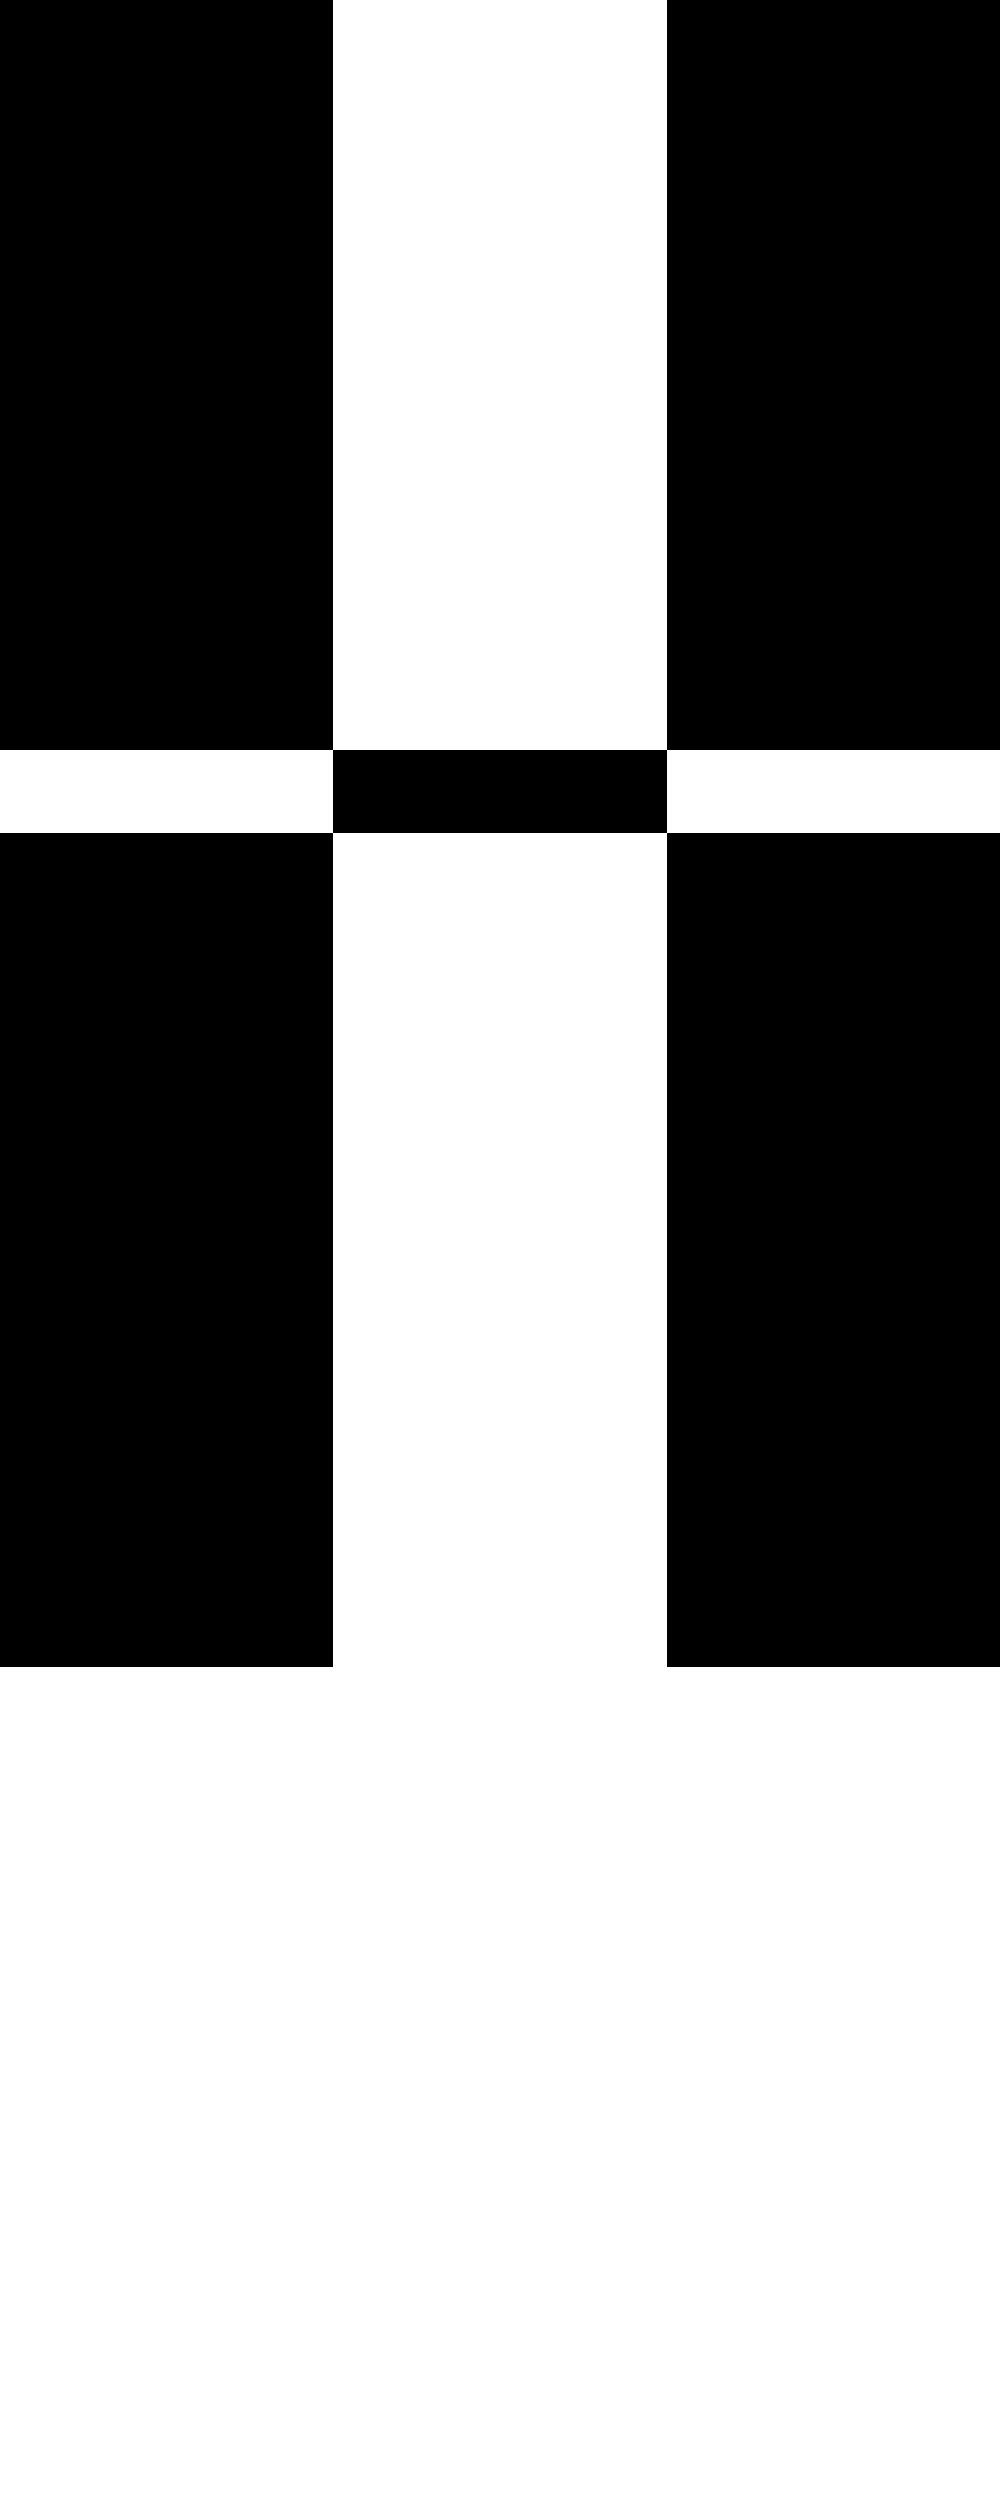
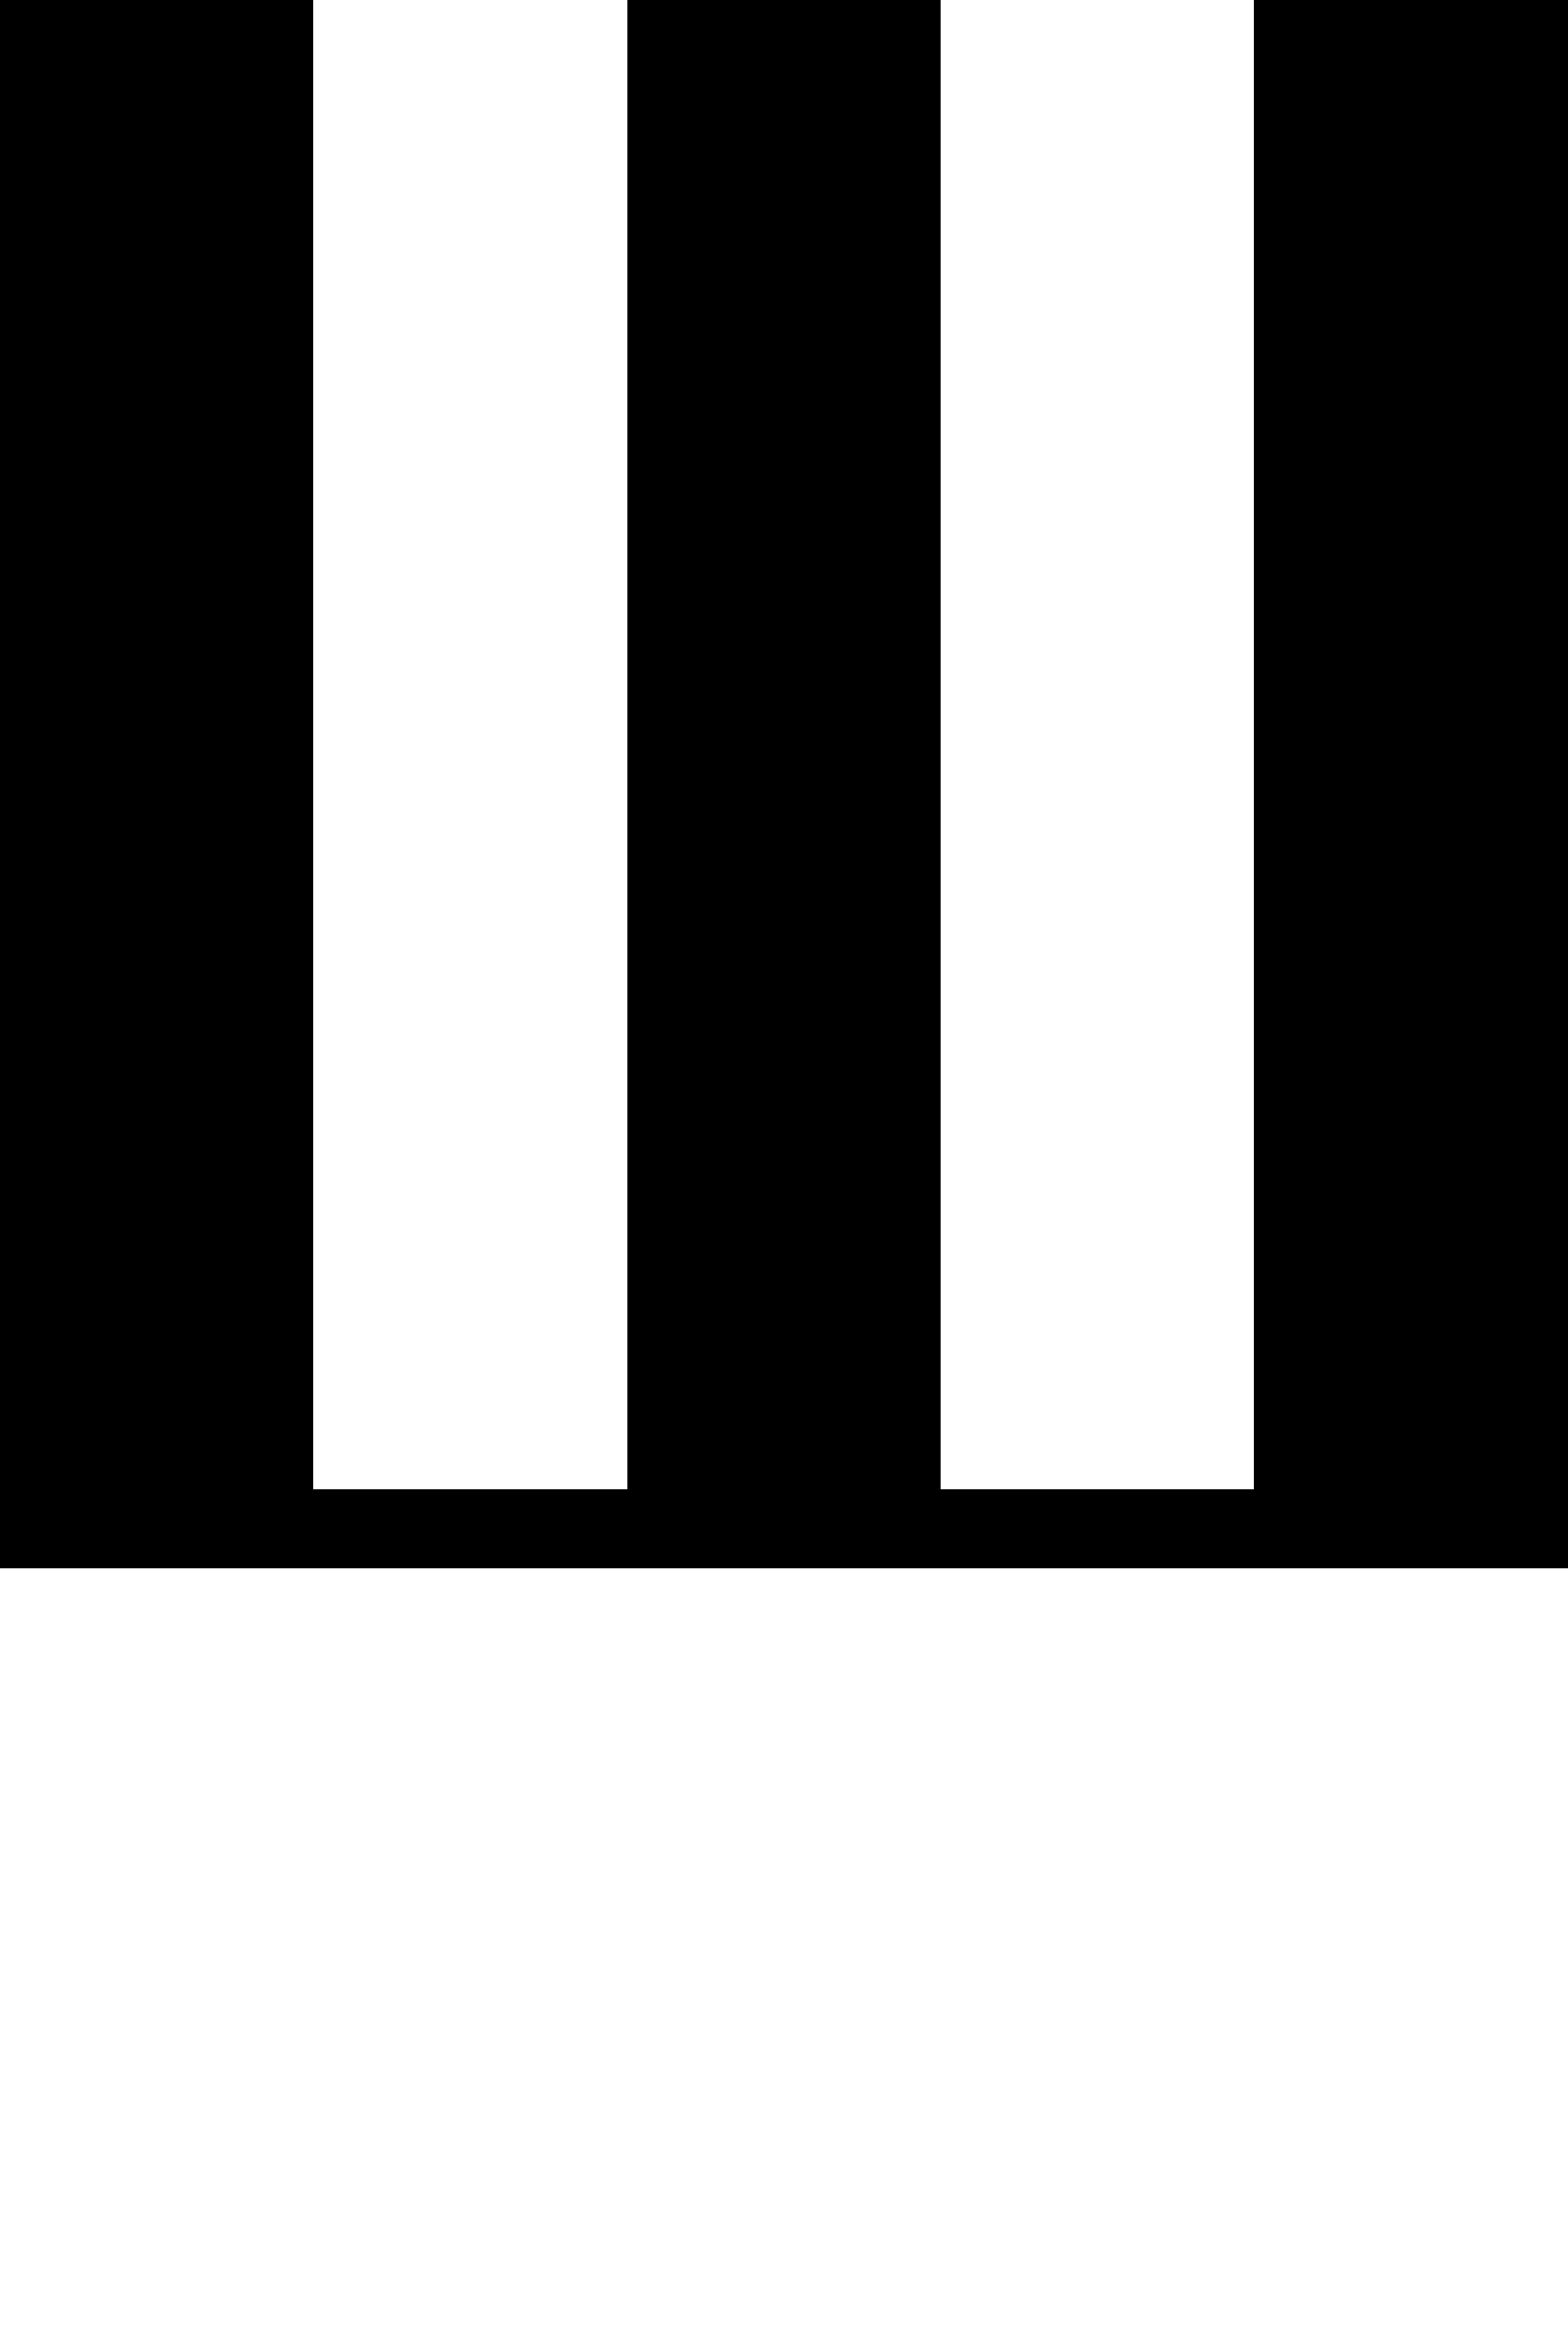
- <svg xmlns="http://www.w3.org/2000/svg" viewBox="0 0 12 30" width="12" height="30" shape-rendering="crispEdges" data-char="W" data-codepoint="U+0057">
+ <svg xmlns="http://www.w3.org/2000/svg" viewBox="0 0 20 30" width="20" height="30" shape-rendering="crispEdges" data-char="W" data-codepoint="U+0057">
  <g>
-     <polygon class="glyph glyph-u0057" points="0,0 4,0 4,9 0,9" />
-     <polygon class="glyph glyph-u0057" points="8,0 12,0 12,9 8,9" />
-     <polygon class="glyph glyph-u0057" points="4,9 8,9 8,10 4,10" />
-     <polygon class="glyph glyph-u0057" points="0,10 4,10 4,20 0,20" />
-     <polygon class="glyph glyph-u0057" points="8,10 12,10 12,20 8,20" />
+     <polygon class="glyph glyph-u0057" points="0,0 4,0 4,19 0,19" />
+     <polygon class="glyph glyph-u0057" points="8,0 12,0 12,19 8,19" />
+     <polygon class="glyph glyph-u0057" points="16,0 20,0 20,19 16,19" />
+     <polygon class="glyph glyph-u0057" points="0,19 20,19 20,20 0,20" />
  </g>
</svg>
